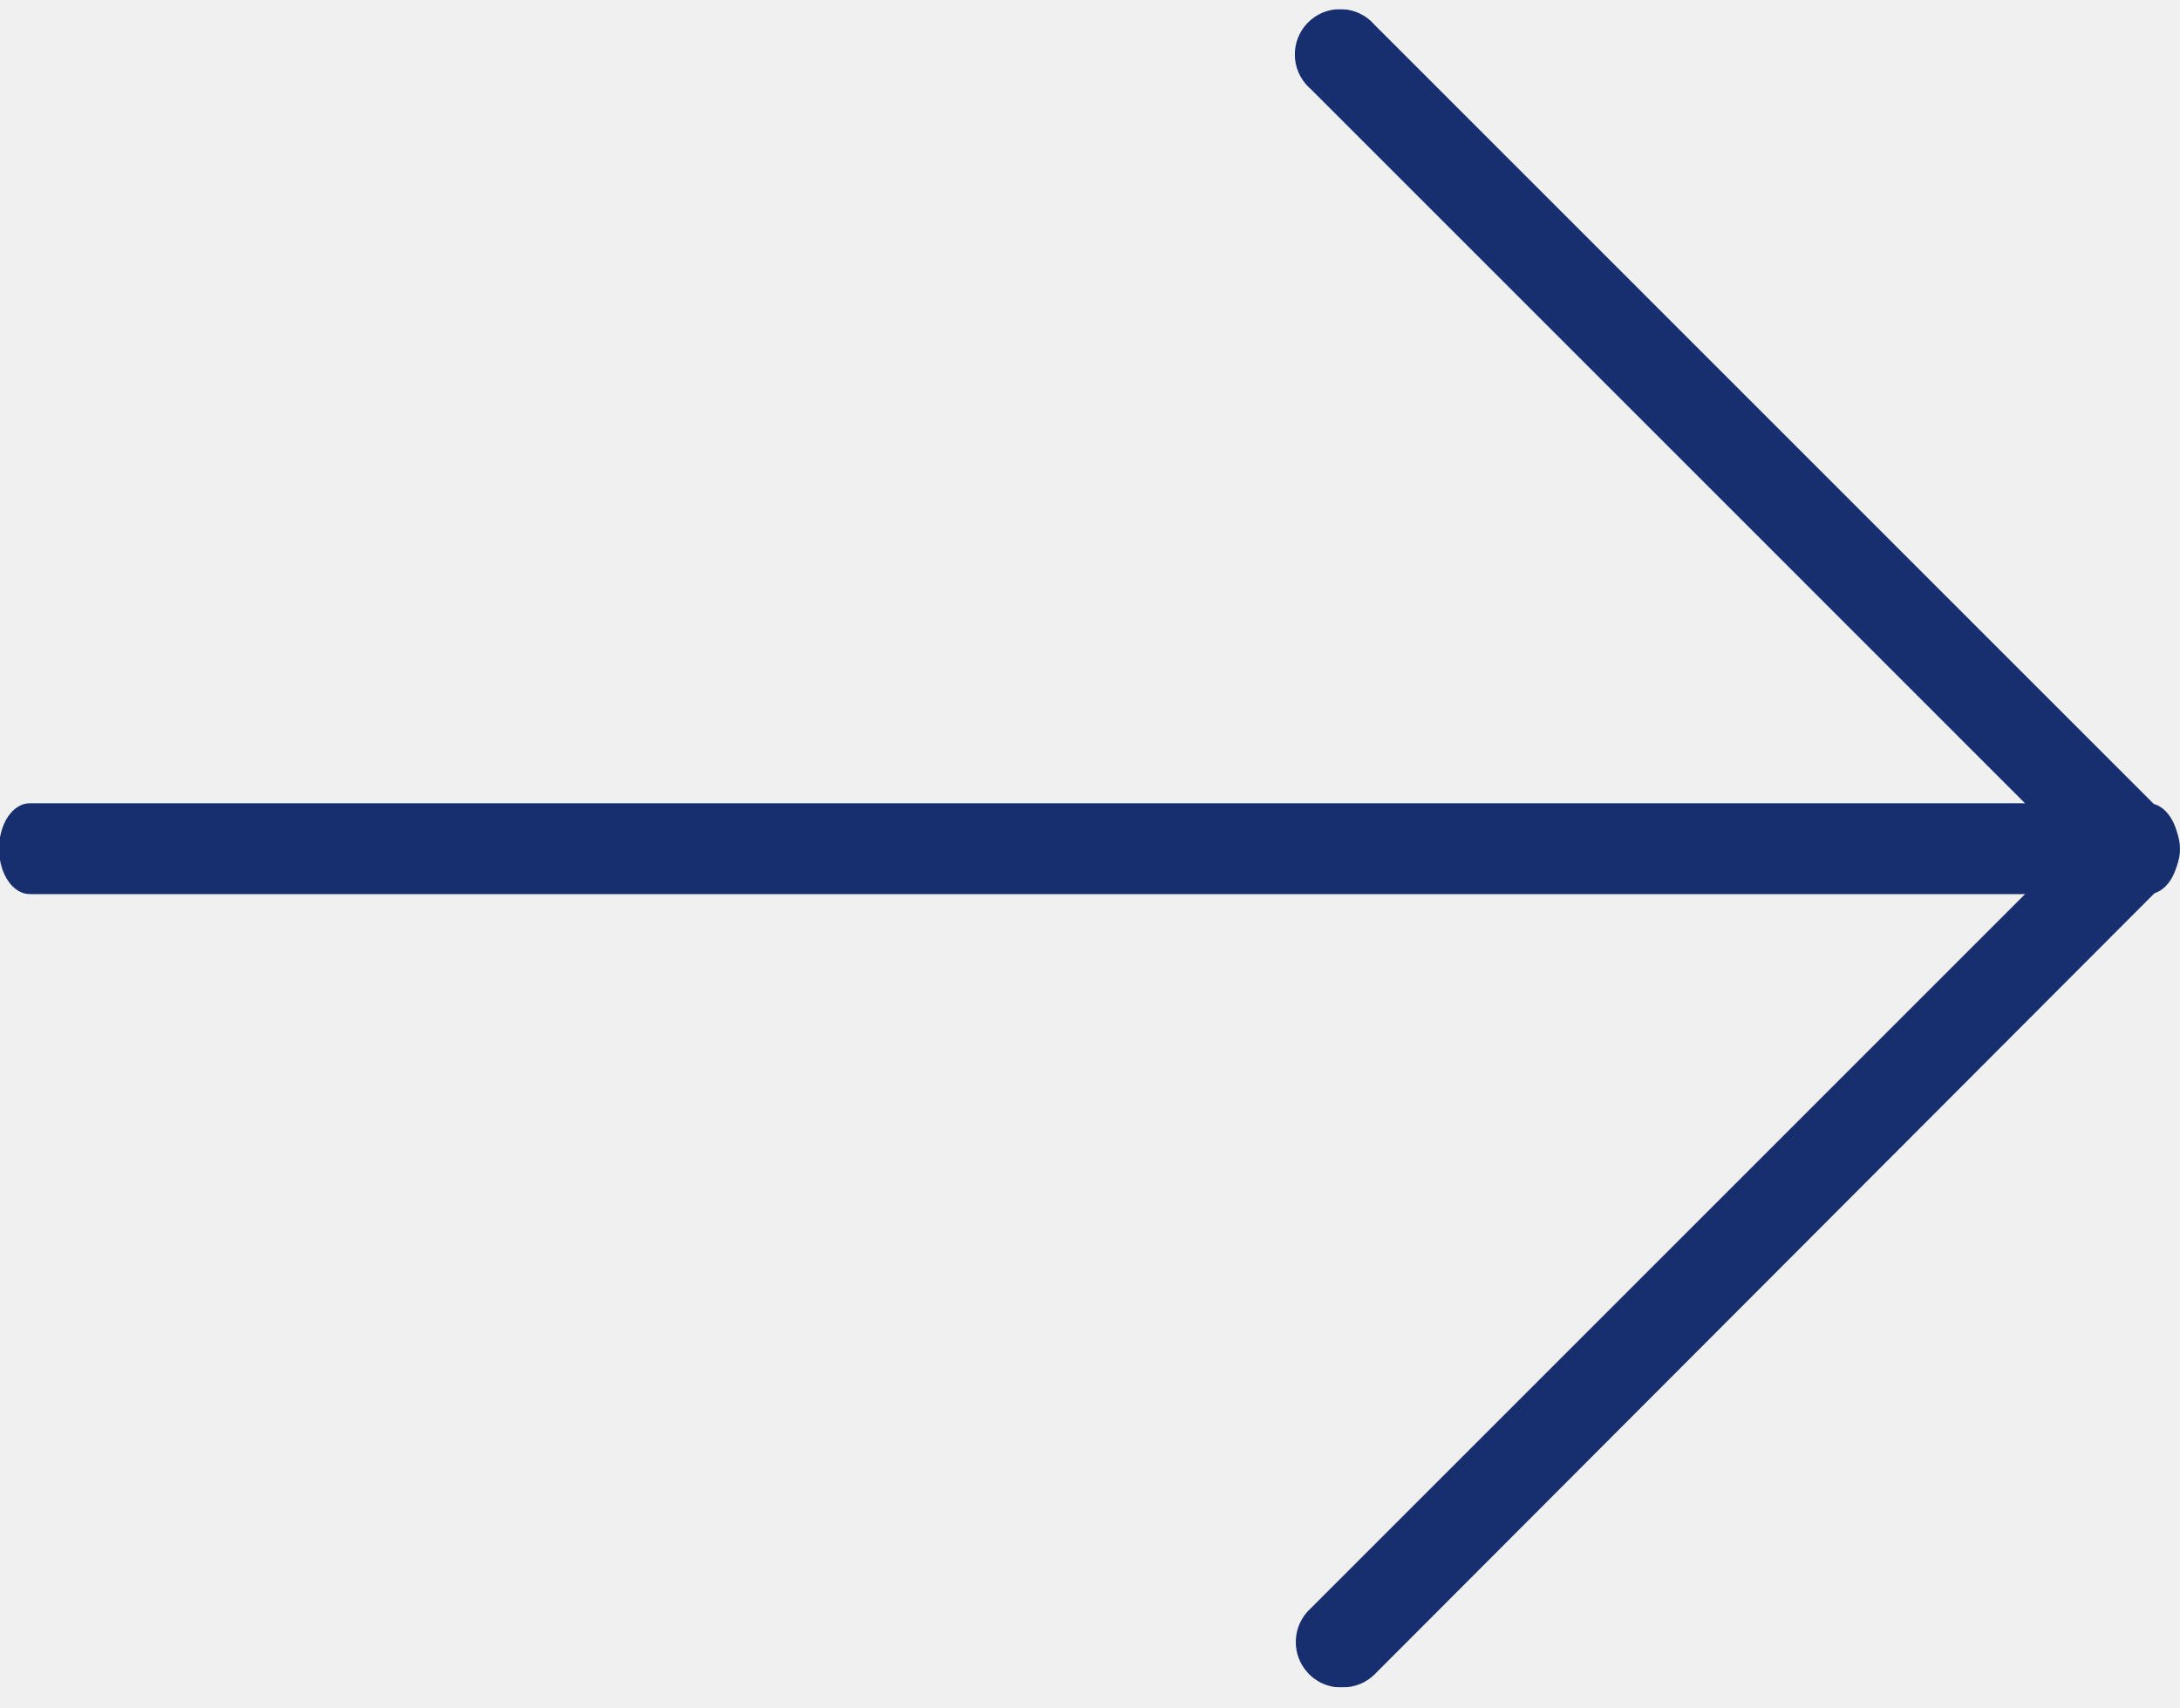
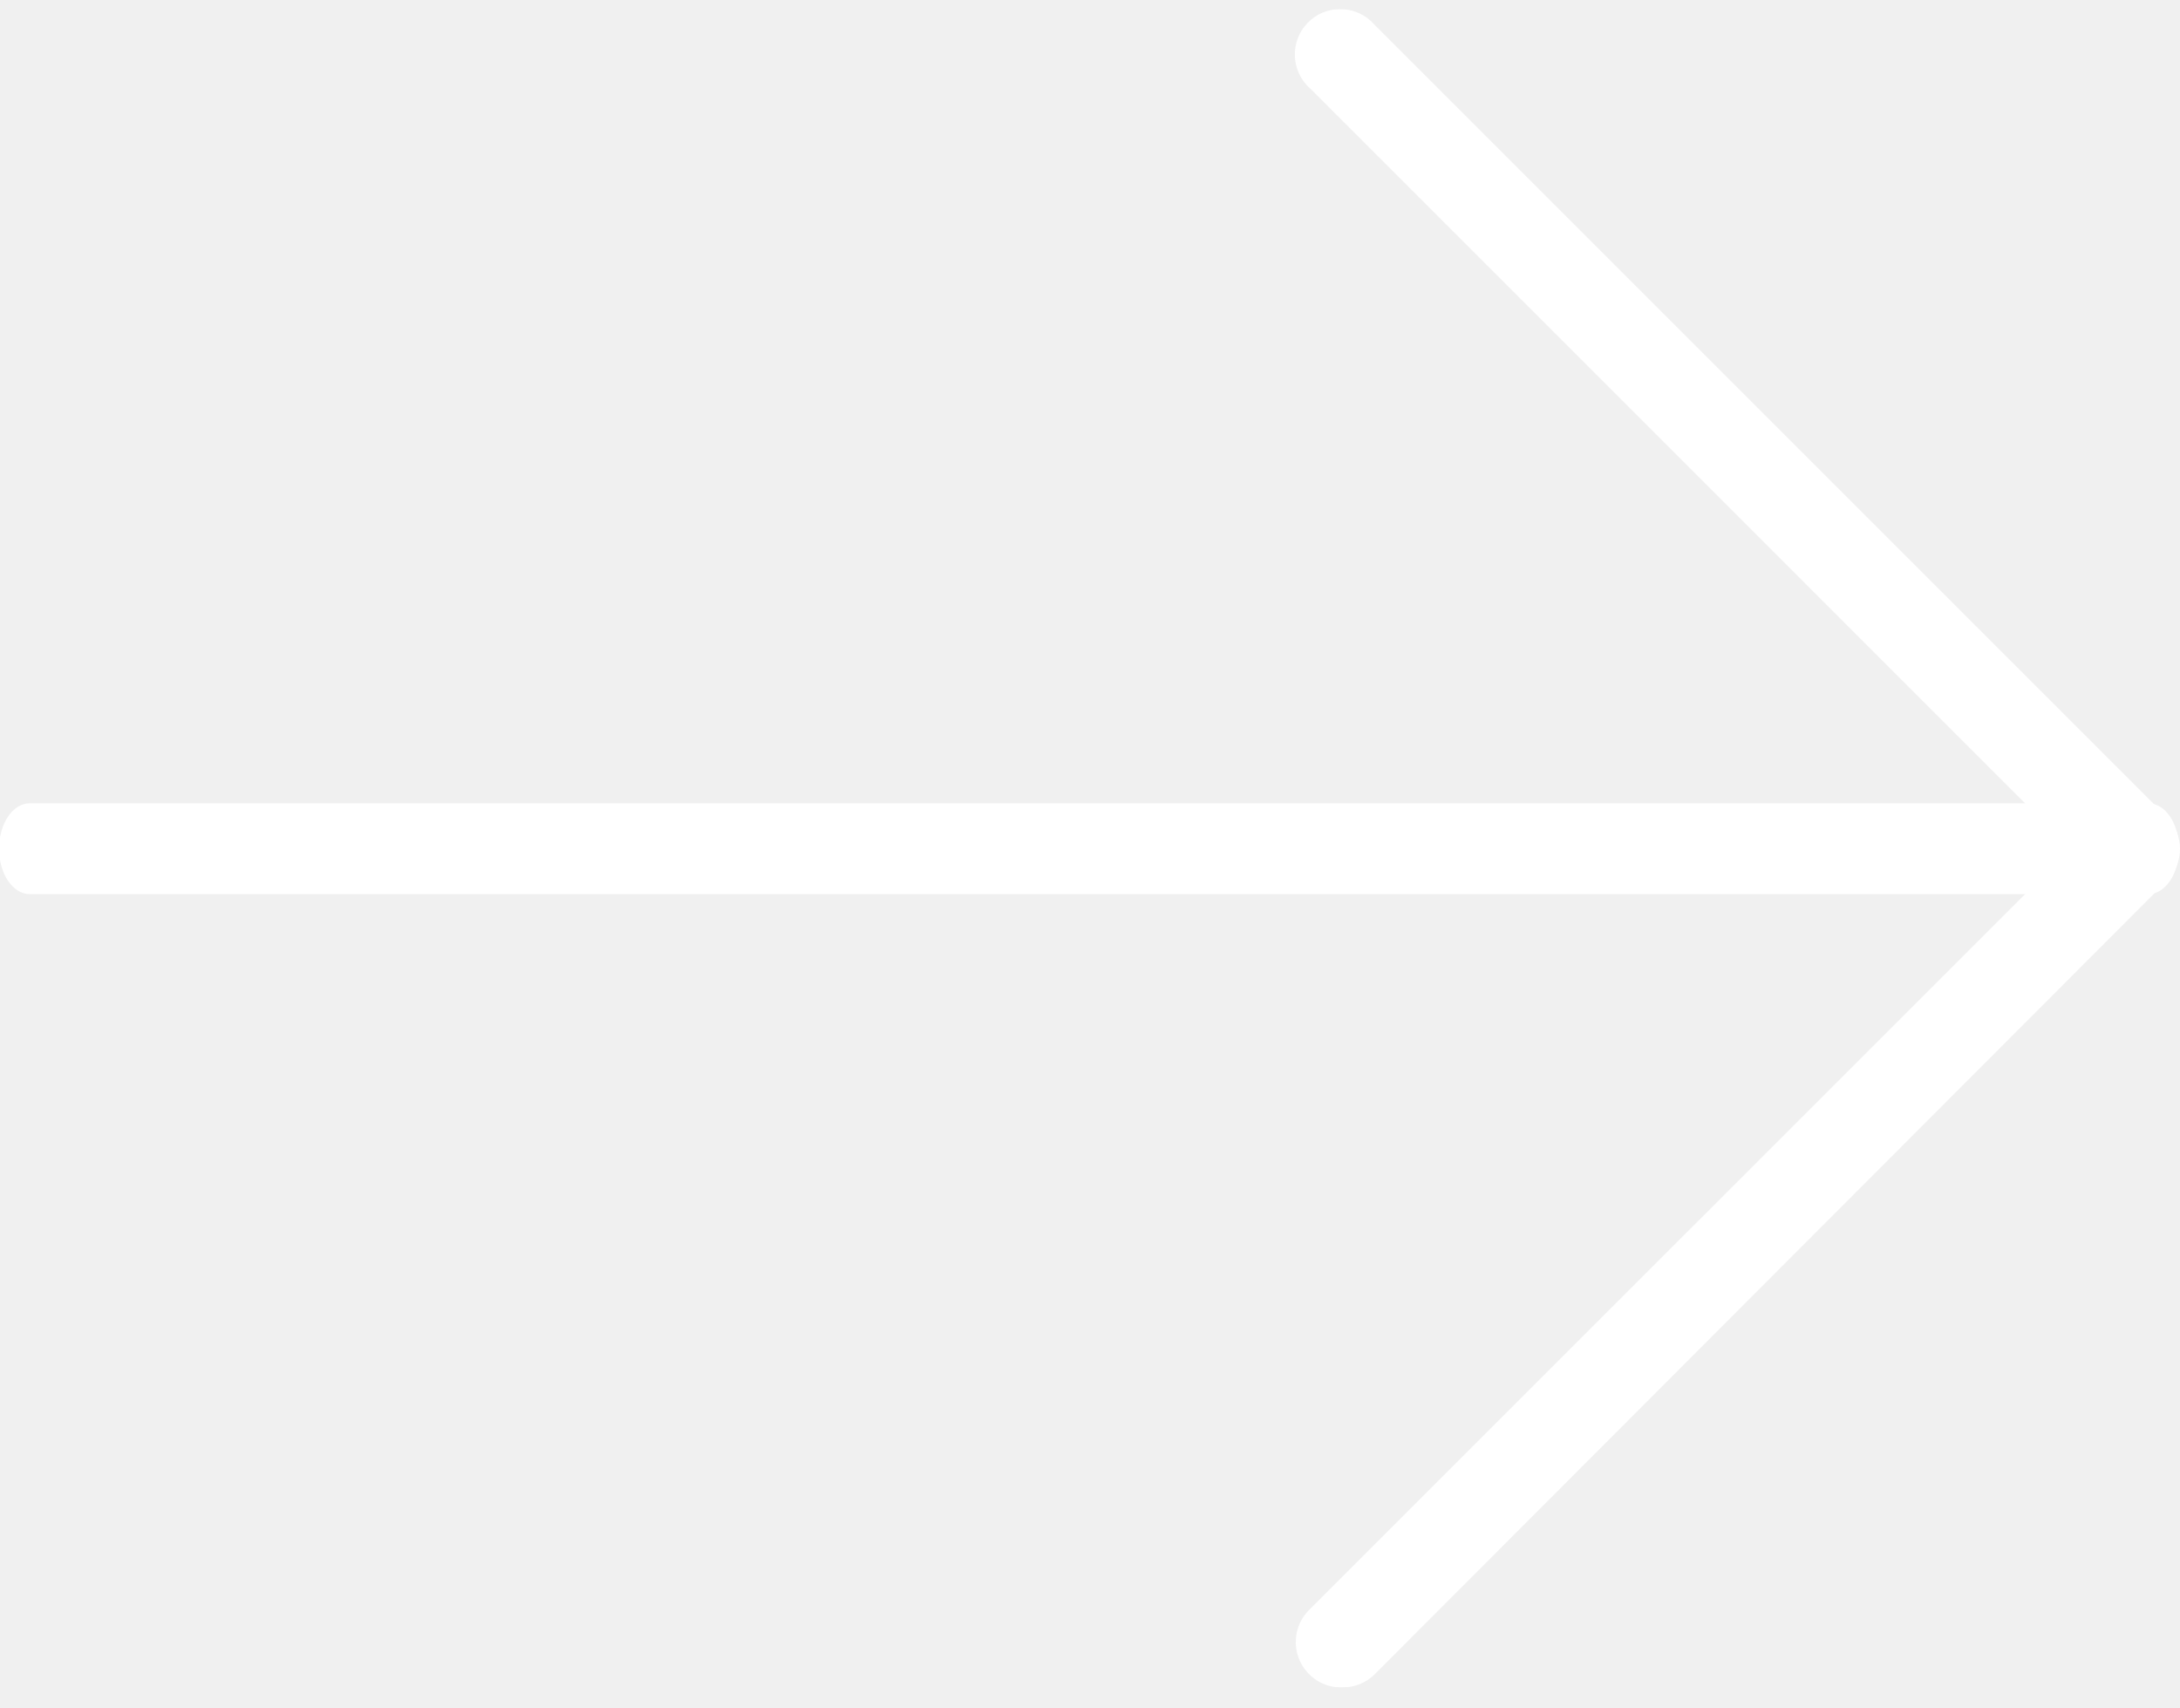
<svg xmlns="http://www.w3.org/2000/svg" xmlns:xlink="http://www.w3.org/1999/xlink" width="60px" height="47px" viewBox="0 0 60 47" version="1.1">
  <defs>
    <polygon id="path-1" points="2.22044605e-15 0.05 24.363 0.05 24.363 46.25 2.22044605e-15 46.25" />
  </defs>
-   <g id="Symbols" stroke="none" stroke-width="1" fill="none" fill-rule="evenodd">
-     <g id="stay-up-to-date-02" transform="translate(-741, -423)">
-       <g id="navy-thin-right-arrow" transform="translate(740, 423)">
-         <g id="thin-right-arrow" transform="translate(30.5, 23.5) scale(-1, 1) translate(-30.5, -23.5) ">
-           <g id="Group-3" transform="translate(0, 0.200375)">
-             <mask id="mask-2" fill="white">
-               <use xlink:href="#path-1" />
-             </mask>
-             <g id="Clip-2" />
-             <path d="M23.039,46.249 C22.71,46.248 22.396,46.118 22.164,45.887 L0.364,24.049 C-0.121,23.562 -0.121,22.774 0.364,22.287 L22.164,0.487 C22.613,-0.037 23.402,-0.098 23.926,0.35 C24.45,0.799 24.511,1.588 24.062,2.113 C24.021,2.162 23.975,2.208 23.926,2.249 L3.014,23.162 L23.926,44.074 C24.438,44.538 24.476,45.329 24.012,45.84 C23.764,46.114 23.407,46.264 23.039,46.249" id="Fill-1" fill="#172F6E" mask="url(#mask-2)" />
+   <g id="Page-1" stroke="none" stroke-width="1" fill="none" fill-rule="evenodd">
+     <g id="Listing" transform="translate(-1248, -2799)">
+       <g id="bottom-lockup" transform="translate(-331, 2548)">
+         <g id="BECOME-A-MEMBER">
+           <g id="JOIN" transform="translate(1485, 250)">
+             <g id="white-thin-right-arrow" transform="translate(93, 1)">
+               <g transform="translate(30.5, 23.5) scale(-1, 1) translate(-30.5, -23.5) ">
+                 <g id="Group-3" transform="translate(0, 0.200375)">
+                   <mask id="mask-2" fill="white">
+                     <use xlink:href="#path-1" />
+                   </mask>
+                   <g id="Clip-2" />
+                   <path d="M23.039,46.249 C22.71,46.248 22.396,46.118 22.164,45.887 L0.364,24.049 C-0.121,23.562 -0.121,22.774 0.364,22.287 L22.164,0.487 C22.613,-0.037 23.402,-0.098 23.926,0.35 C24.45,0.799 24.511,1.588 24.062,2.113 C24.021,2.162 23.975,2.208 23.926,2.249 L3.014,23.162 L23.926,44.074 C24.438,44.538 24.476,45.329 24.012,45.84 C23.764,46.114 23.407,46.264 23.039,46.249" id="Fill-1" fill="#FFFFFF" mask="url(#mask-2)" />
+                 </g>
+                 <path d="M59.181,24.612 L0.871,24.612 C0.405,24.612 0.026,24.053 0.026,23.362 C0.026,22.672 0.405,22.112 0.871,22.112 L59.181,22.112 C59.648,22.112 60.026,22.672 60.026,23.362 C60.026,24.053 59.648,24.612 59.181,24.612" id="Fill-4" fill="#FFFFFF" />
+               </g>
+             </g>
          </g>
-           <path d="M59.181,24.612 L0.871,24.612 C0.405,24.612 0.026,24.053 0.026,23.362 C0.026,22.672 0.405,22.112 0.871,22.112 L59.181,22.112 C59.648,22.112 60.026,22.672 60.026,23.362 C60.026,24.053 59.648,24.612 59.181,24.612" id="Fill-4" fill="#172F6E" />
        </g>
      </g>
    </g>
  </g>
</svg>
